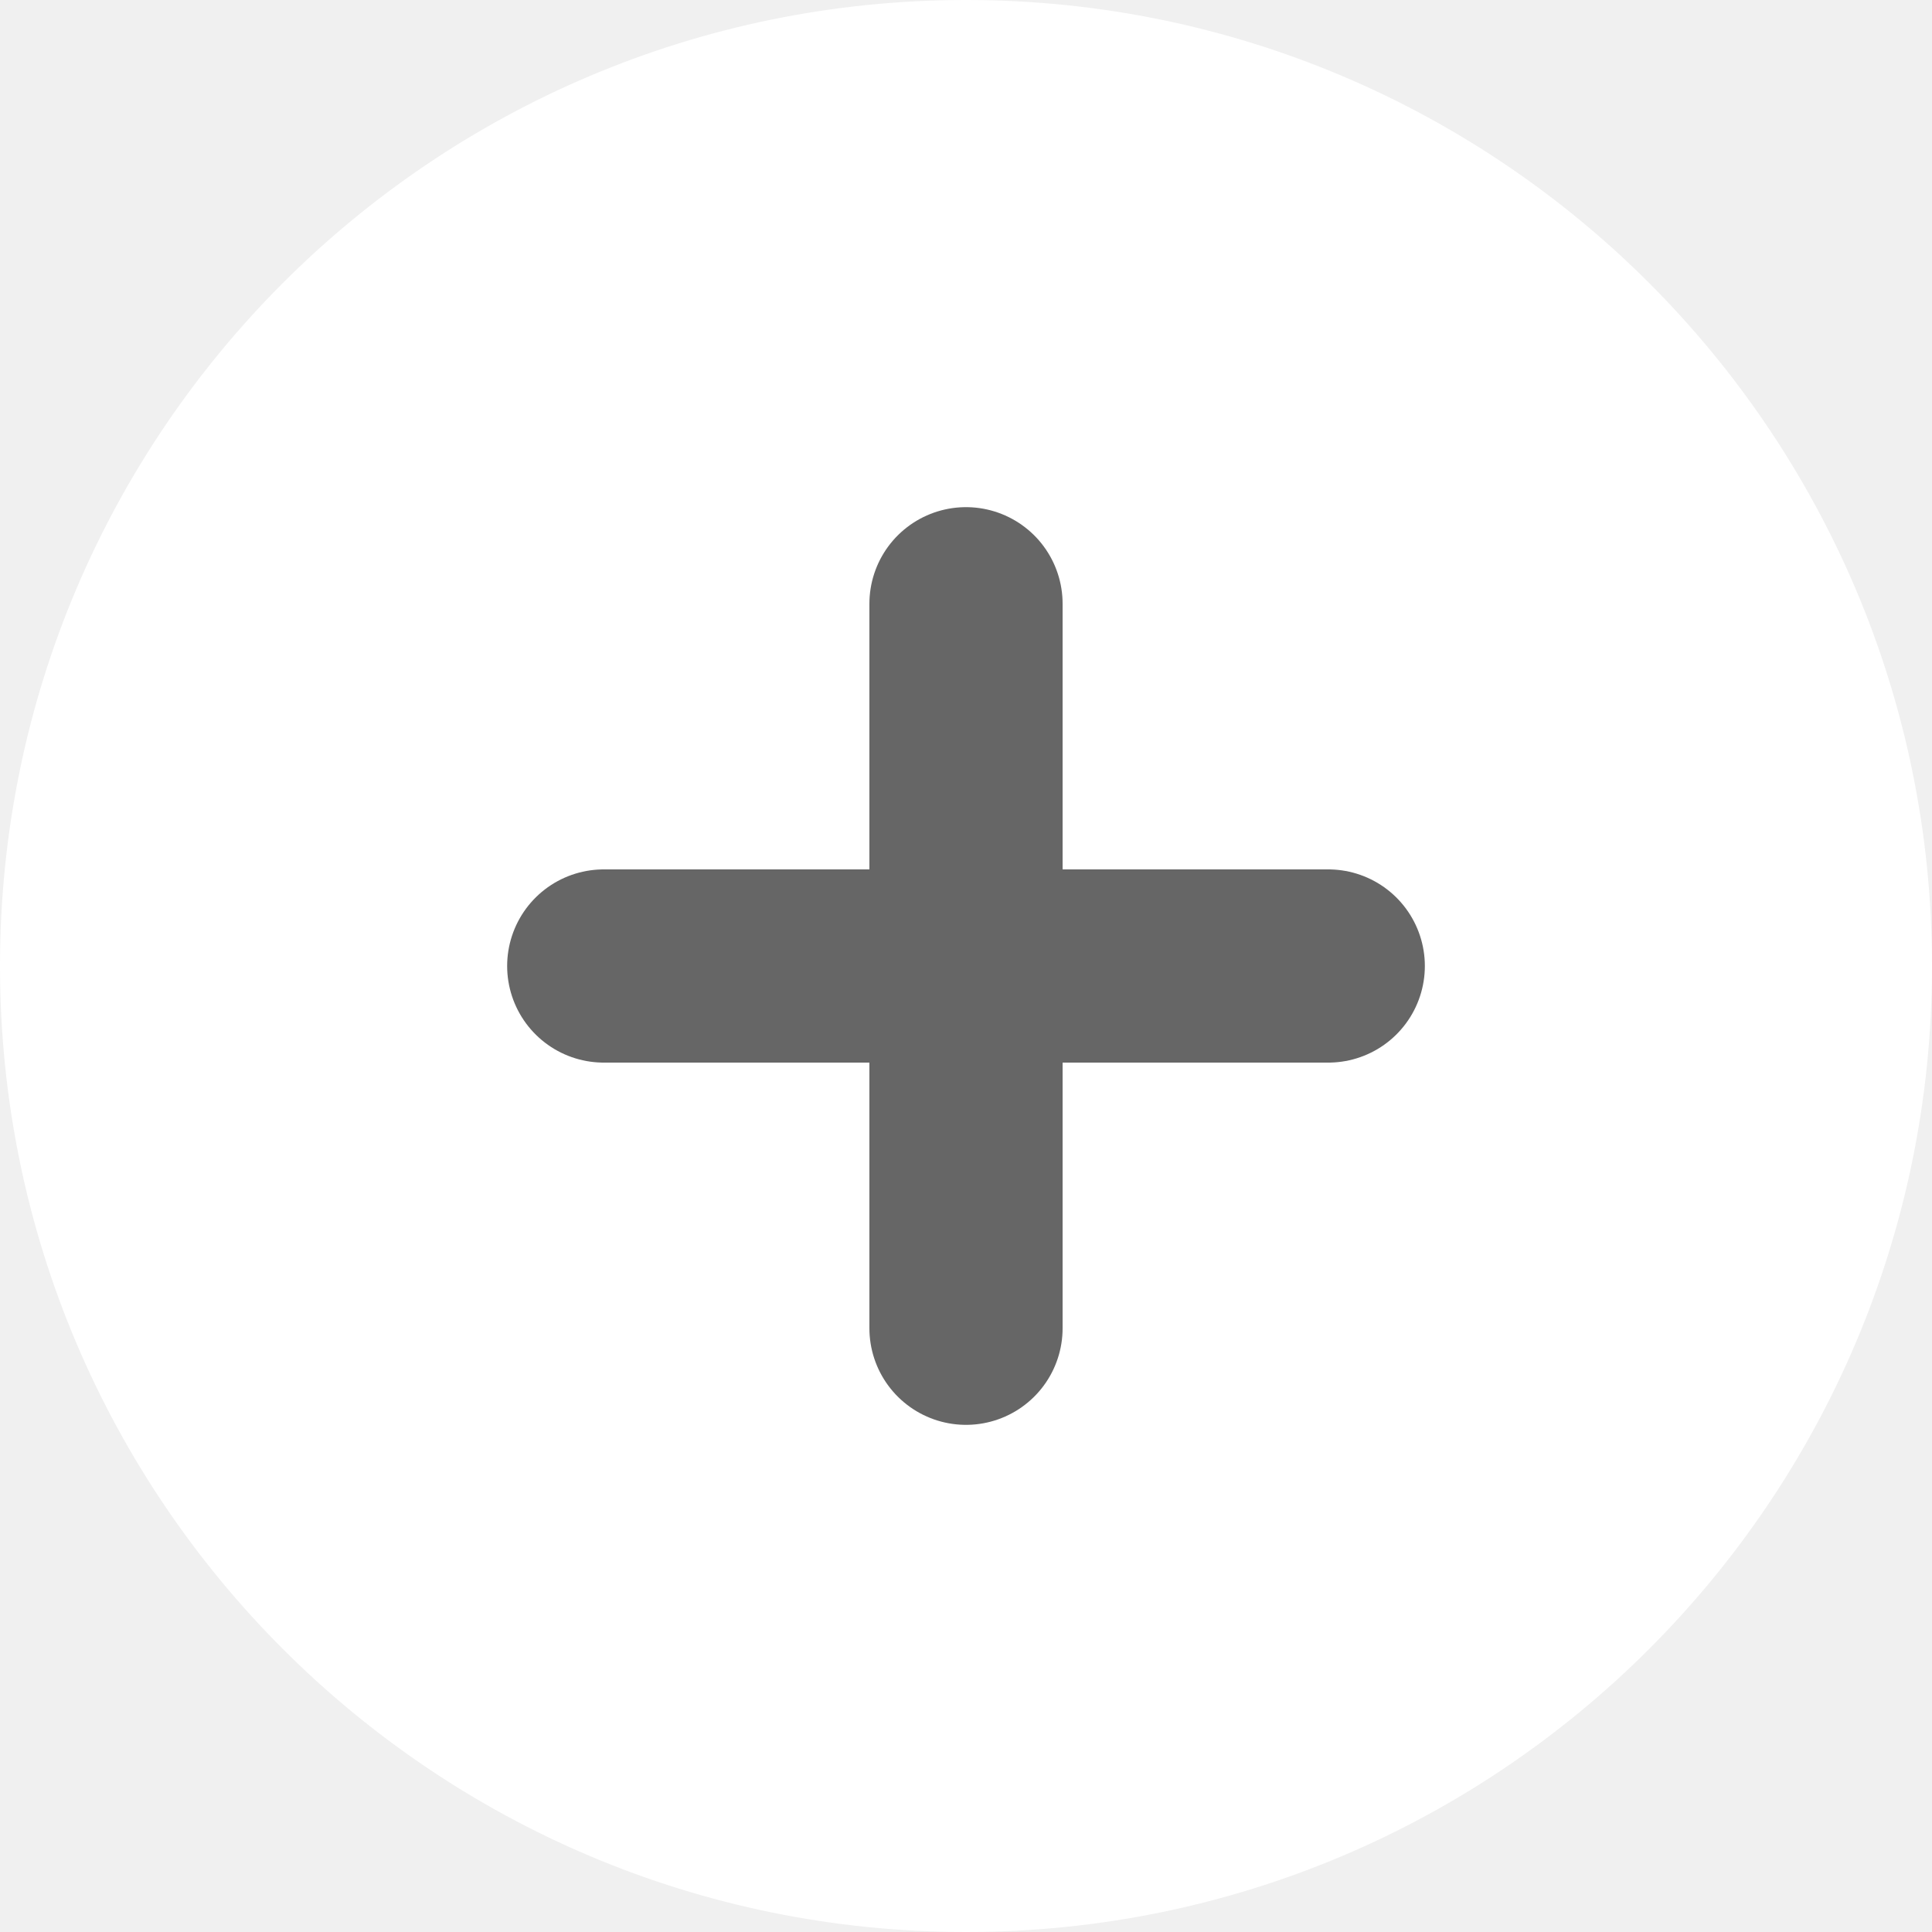
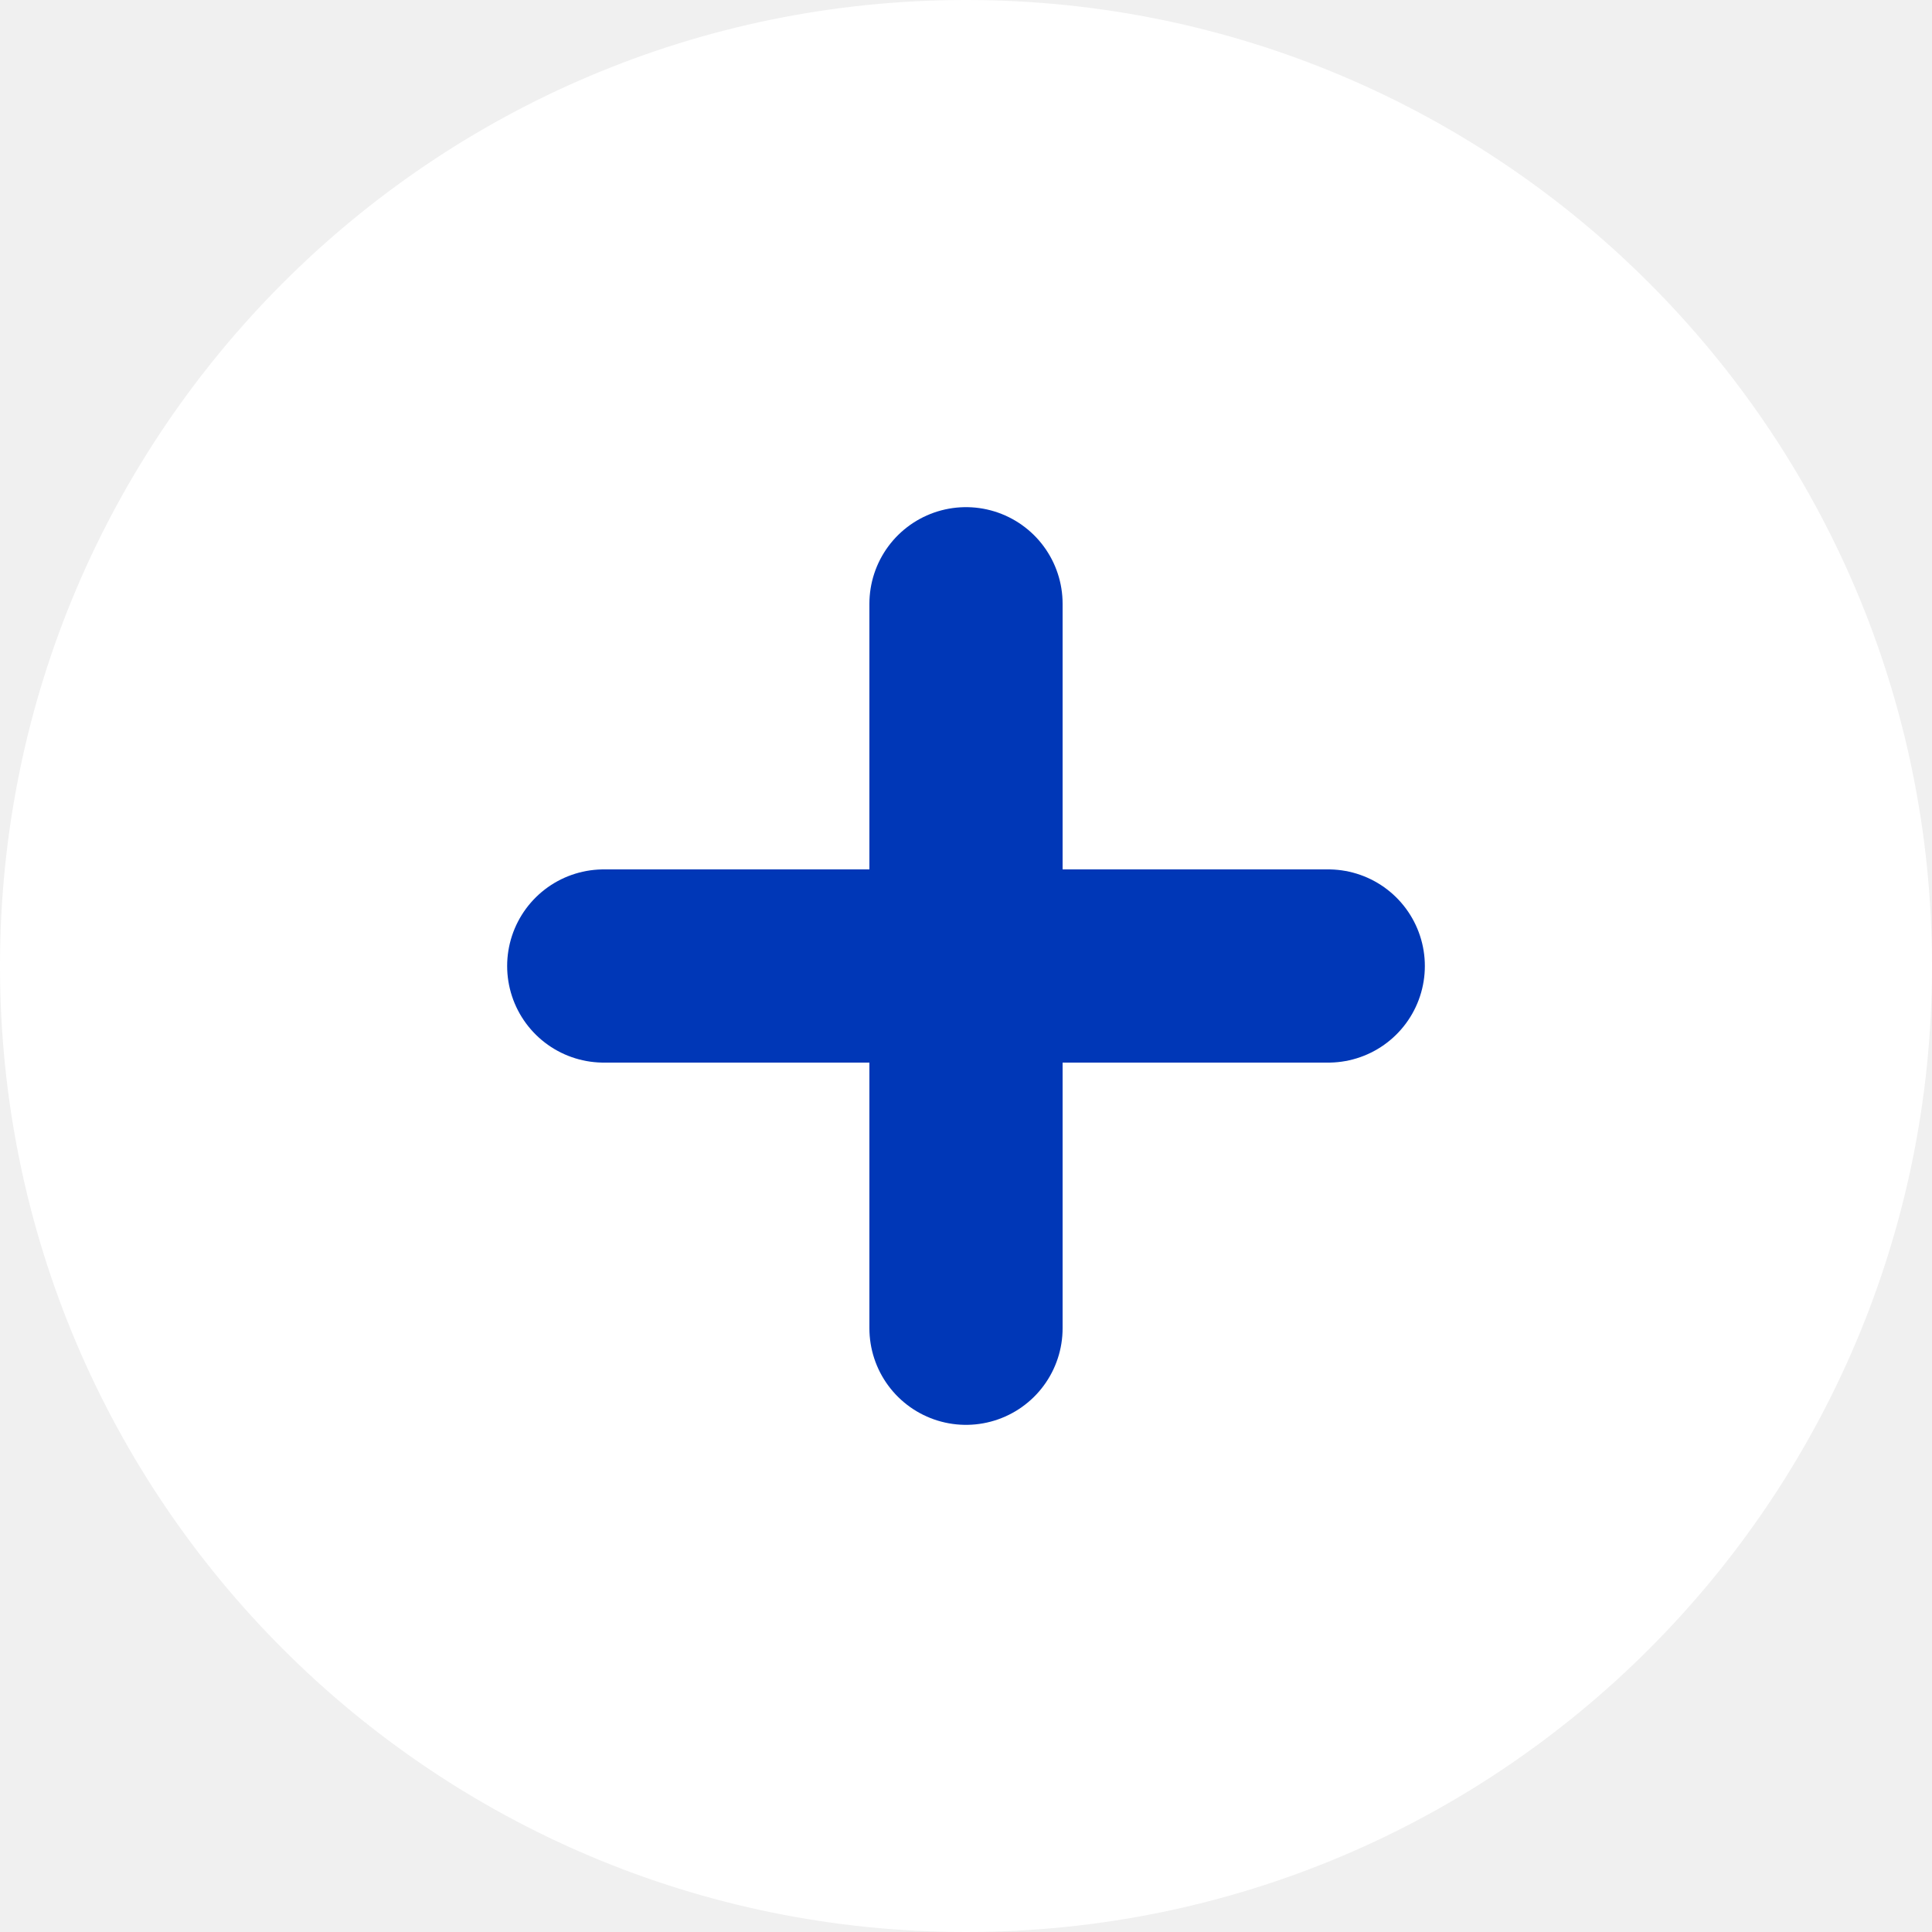
<svg xmlns="http://www.w3.org/2000/svg" width="20" height="20" viewBox="0 0 20 20" fill="none">
  <rect width="20" height="20" rx="10" fill="white" />
-   <path d="M10 10H6.25M10 6.25V10V6.25ZM10 10V13.75V10ZM10 10H13.75H10Z" stroke="#666666" stroke-width="2" stroke-linecap="round" stroke-linejoin="round" />
+   <path d="M10 10H6.25M10 6.25V10V6.25ZM10 10V13.75V10ZM10 10H13.75H10Z" stroke="#0037B7" stroke-width="2" stroke-linecap="round" stroke-linejoin="round" />
</svg>
